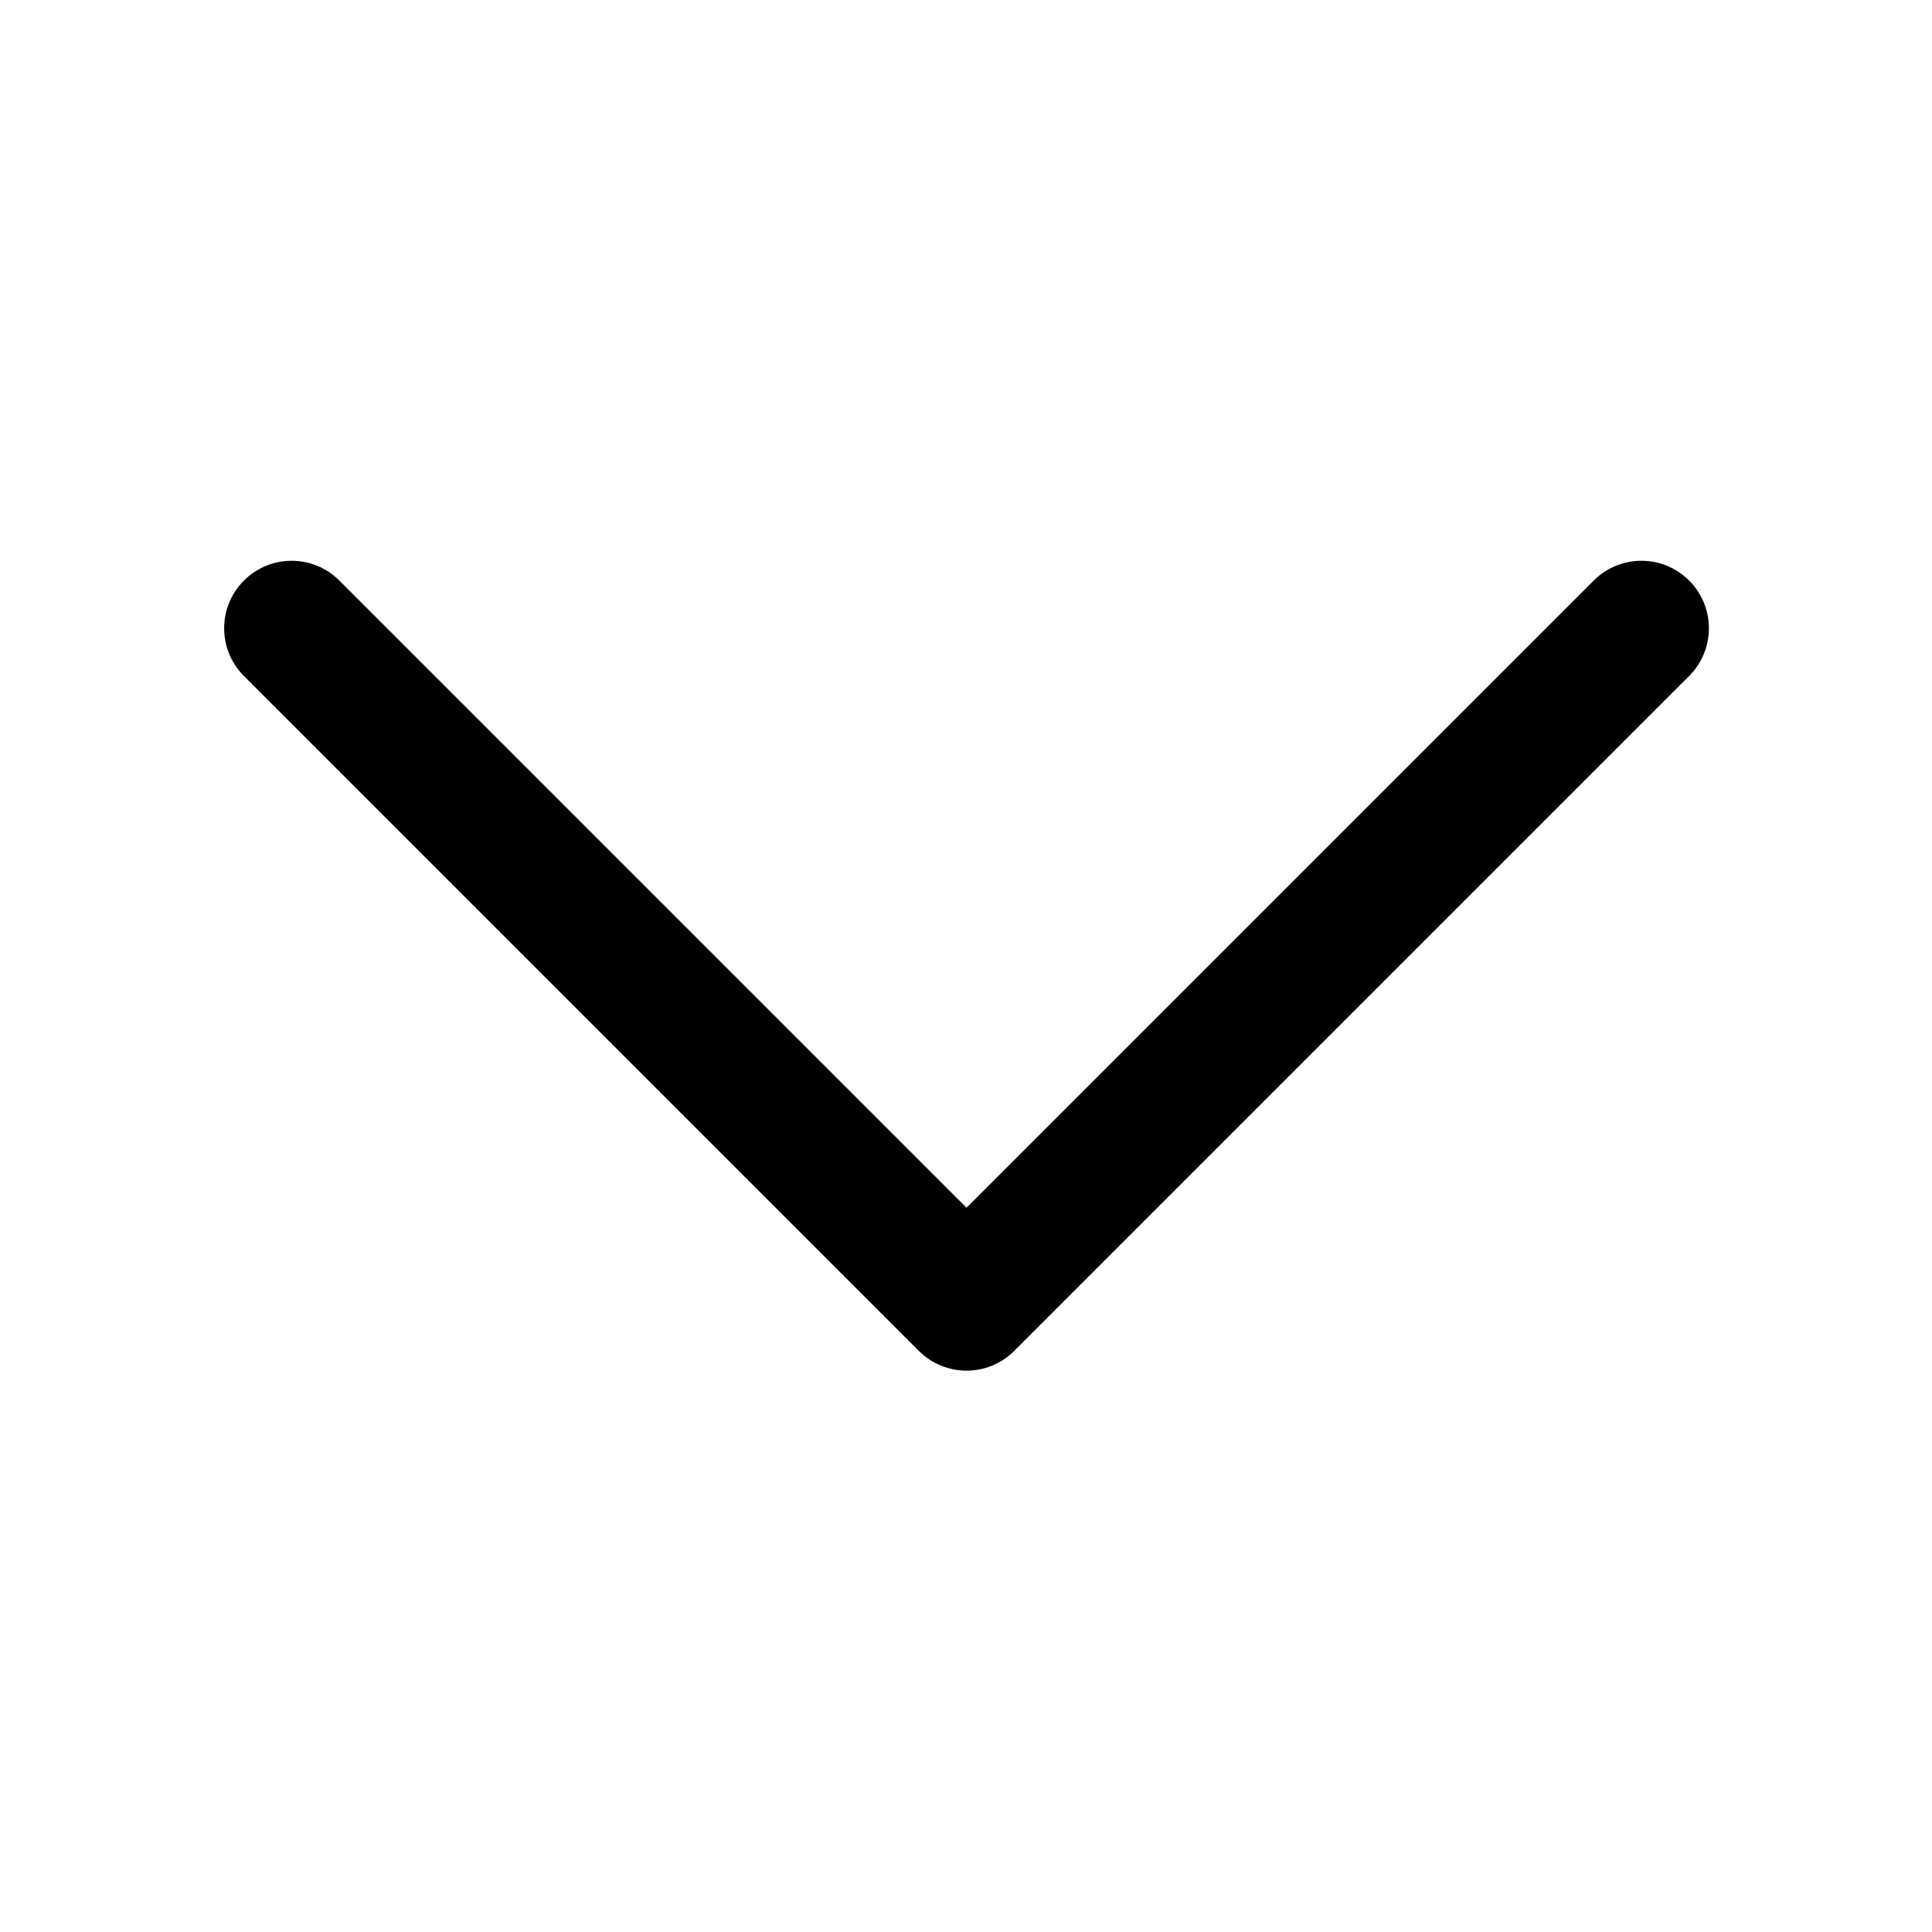
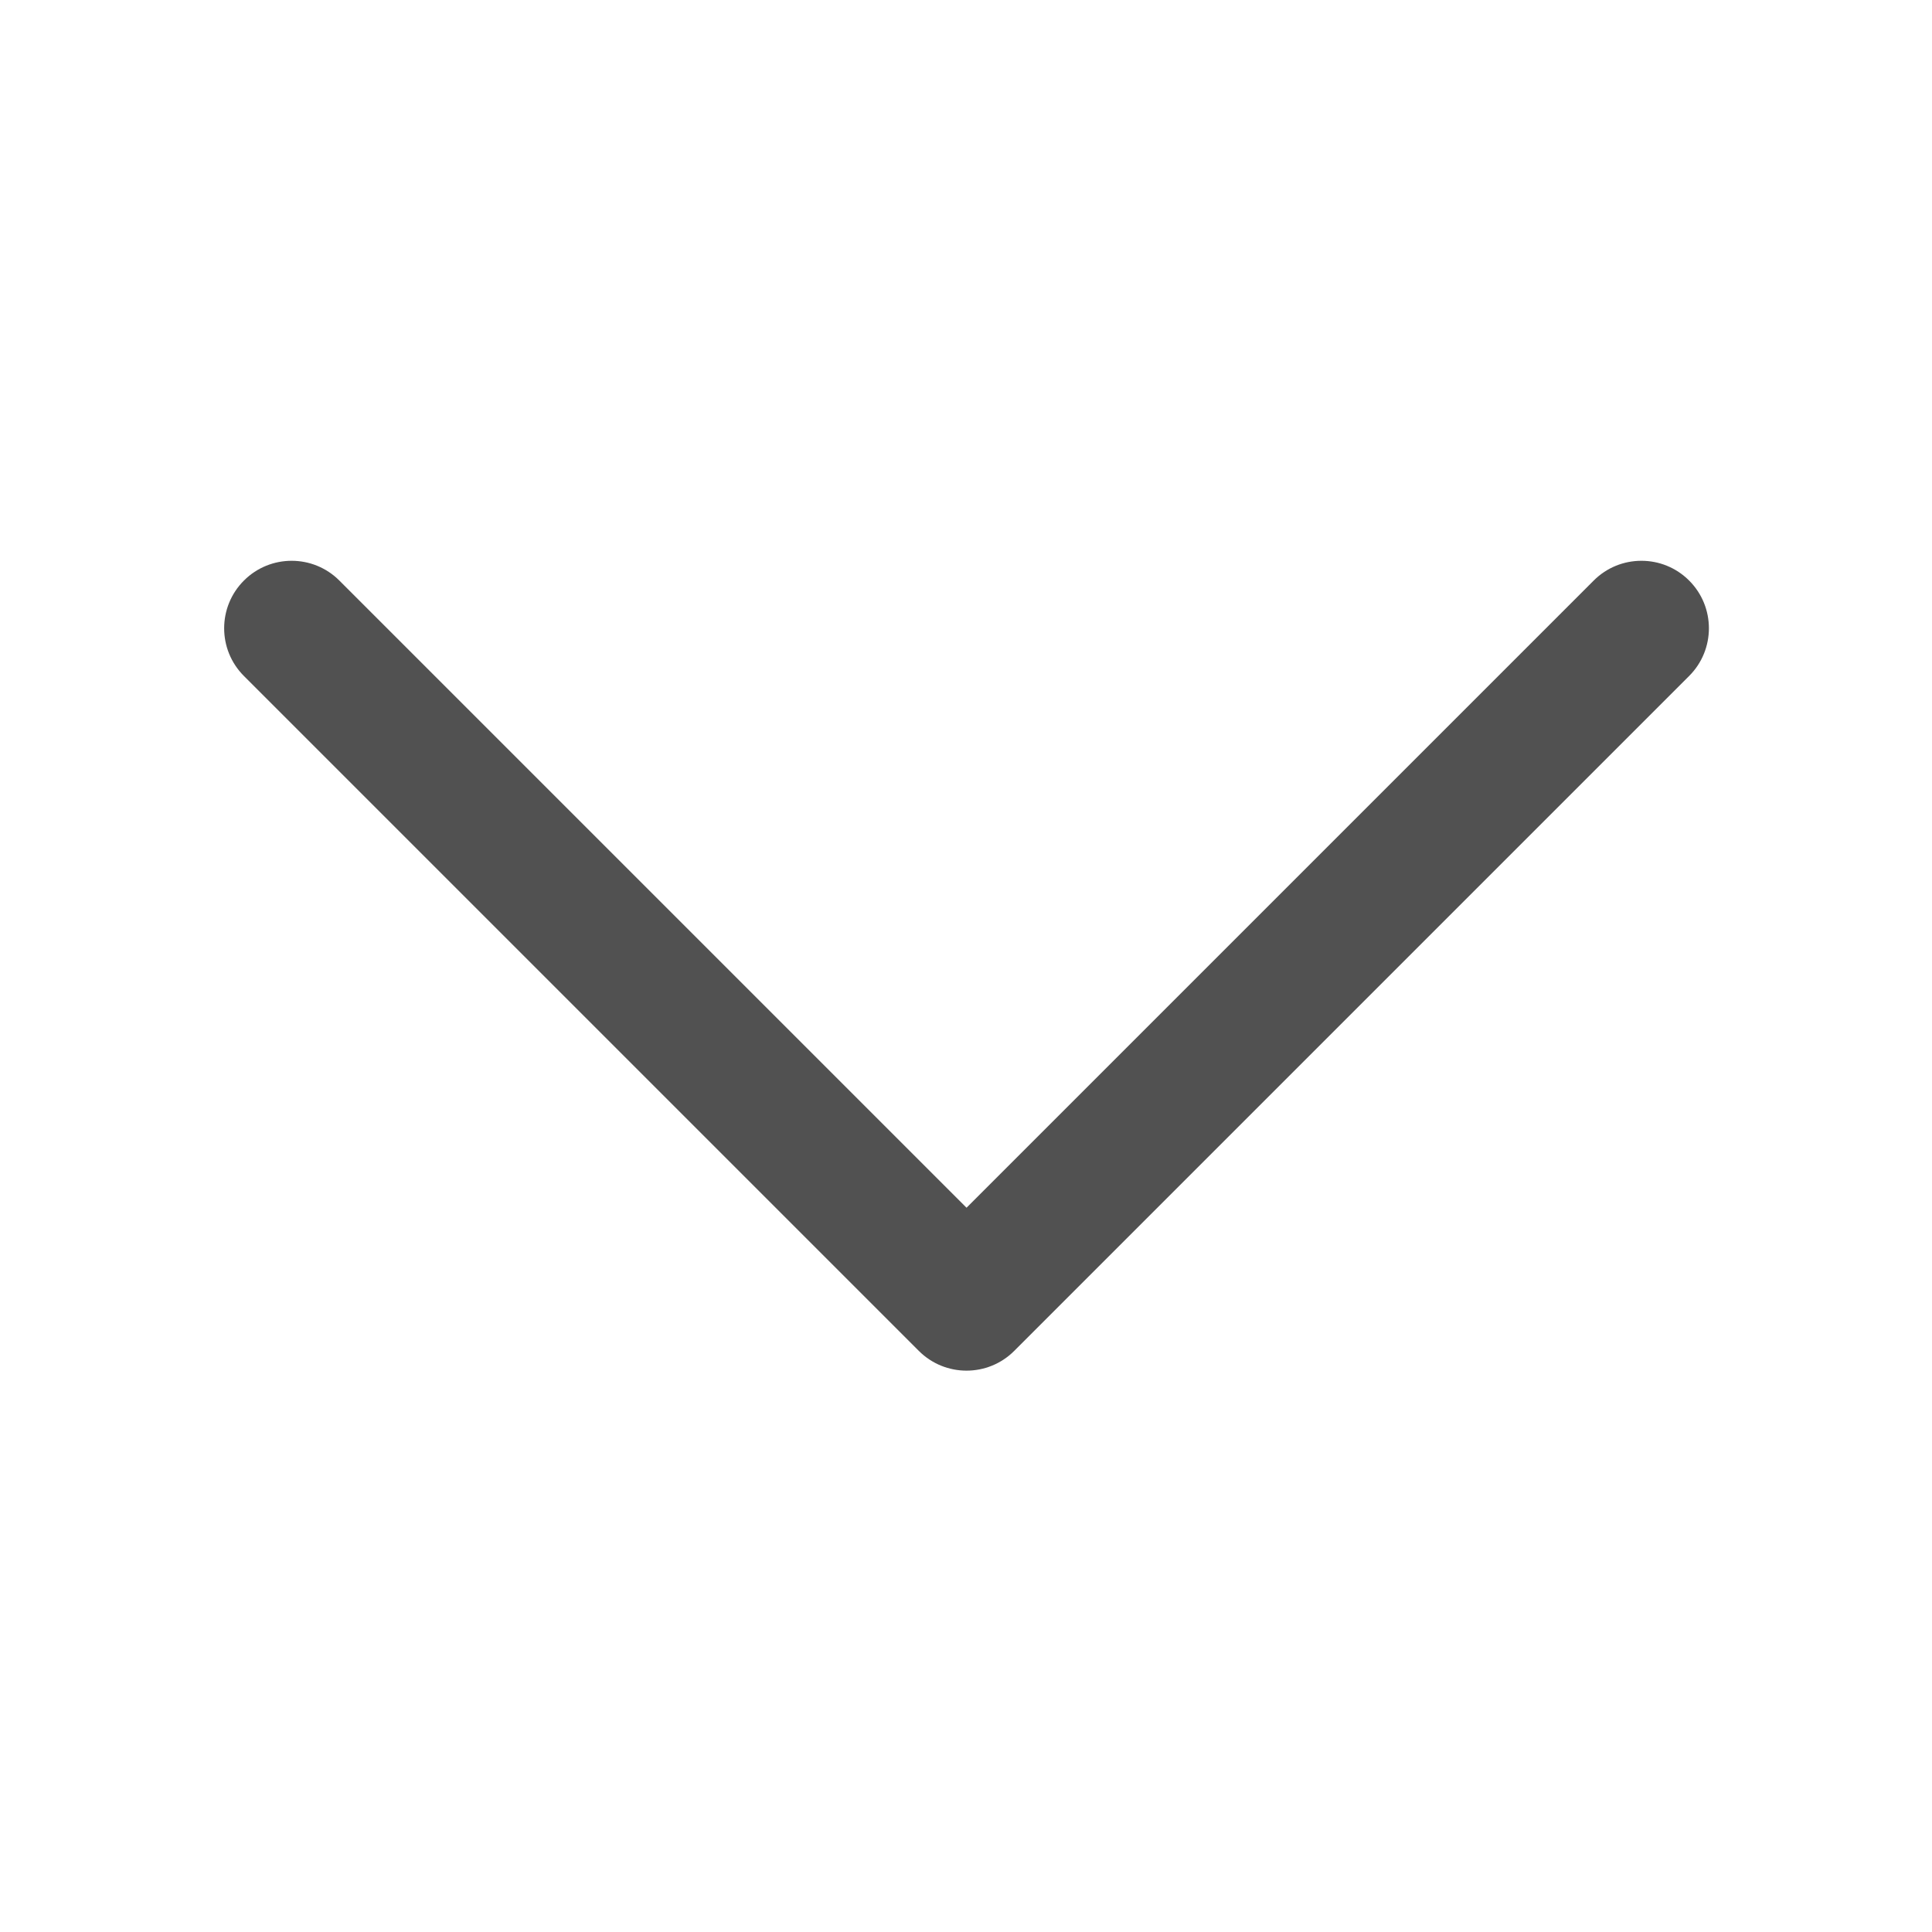
<svg xmlns="http://www.w3.org/2000/svg" t="1623027814792" class="icon" viewBox="0 0 1024 1024" version="1.1" p-id="5217" width="30" height="30">
  <defs>
    <style type="text/css" />
  </defs>
-   <path d="M512.28 640.115L179.867 307.707c-13.96-13.97-36.62-13.97-50.582-1e-8-13.97 13.961-13.97 36.621 0 50.583l357.704 357.702c13.96 13.973 36.62 13.973 50.583 0L895.275 358.288c6.986-6.982 10.48-16.137 10.48-25.29s-3.494-18.31-10.48-25.29c-13.96-13.974-36.62-13.974-50.582 0l-332.414 332.41z" p-id="5218" />
+   <path d="M512.28 640.115L179.867 307.707c-13.96-13.97-36.62-13.97-50.582-1e-8-13.97 13.961-13.97 36.621 0 50.583l357.704 357.702c13.96 13.973 36.62 13.973 50.583 0L895.275 358.288c6.986-6.982 10.48-16.137 10.48-25.29s-3.494-18.31-10.48-25.29c-13.96-13.974-36.62-13.974-50.582 0l-332.414 332.41z" fill="#515151" p-id="5218" />
</svg>
